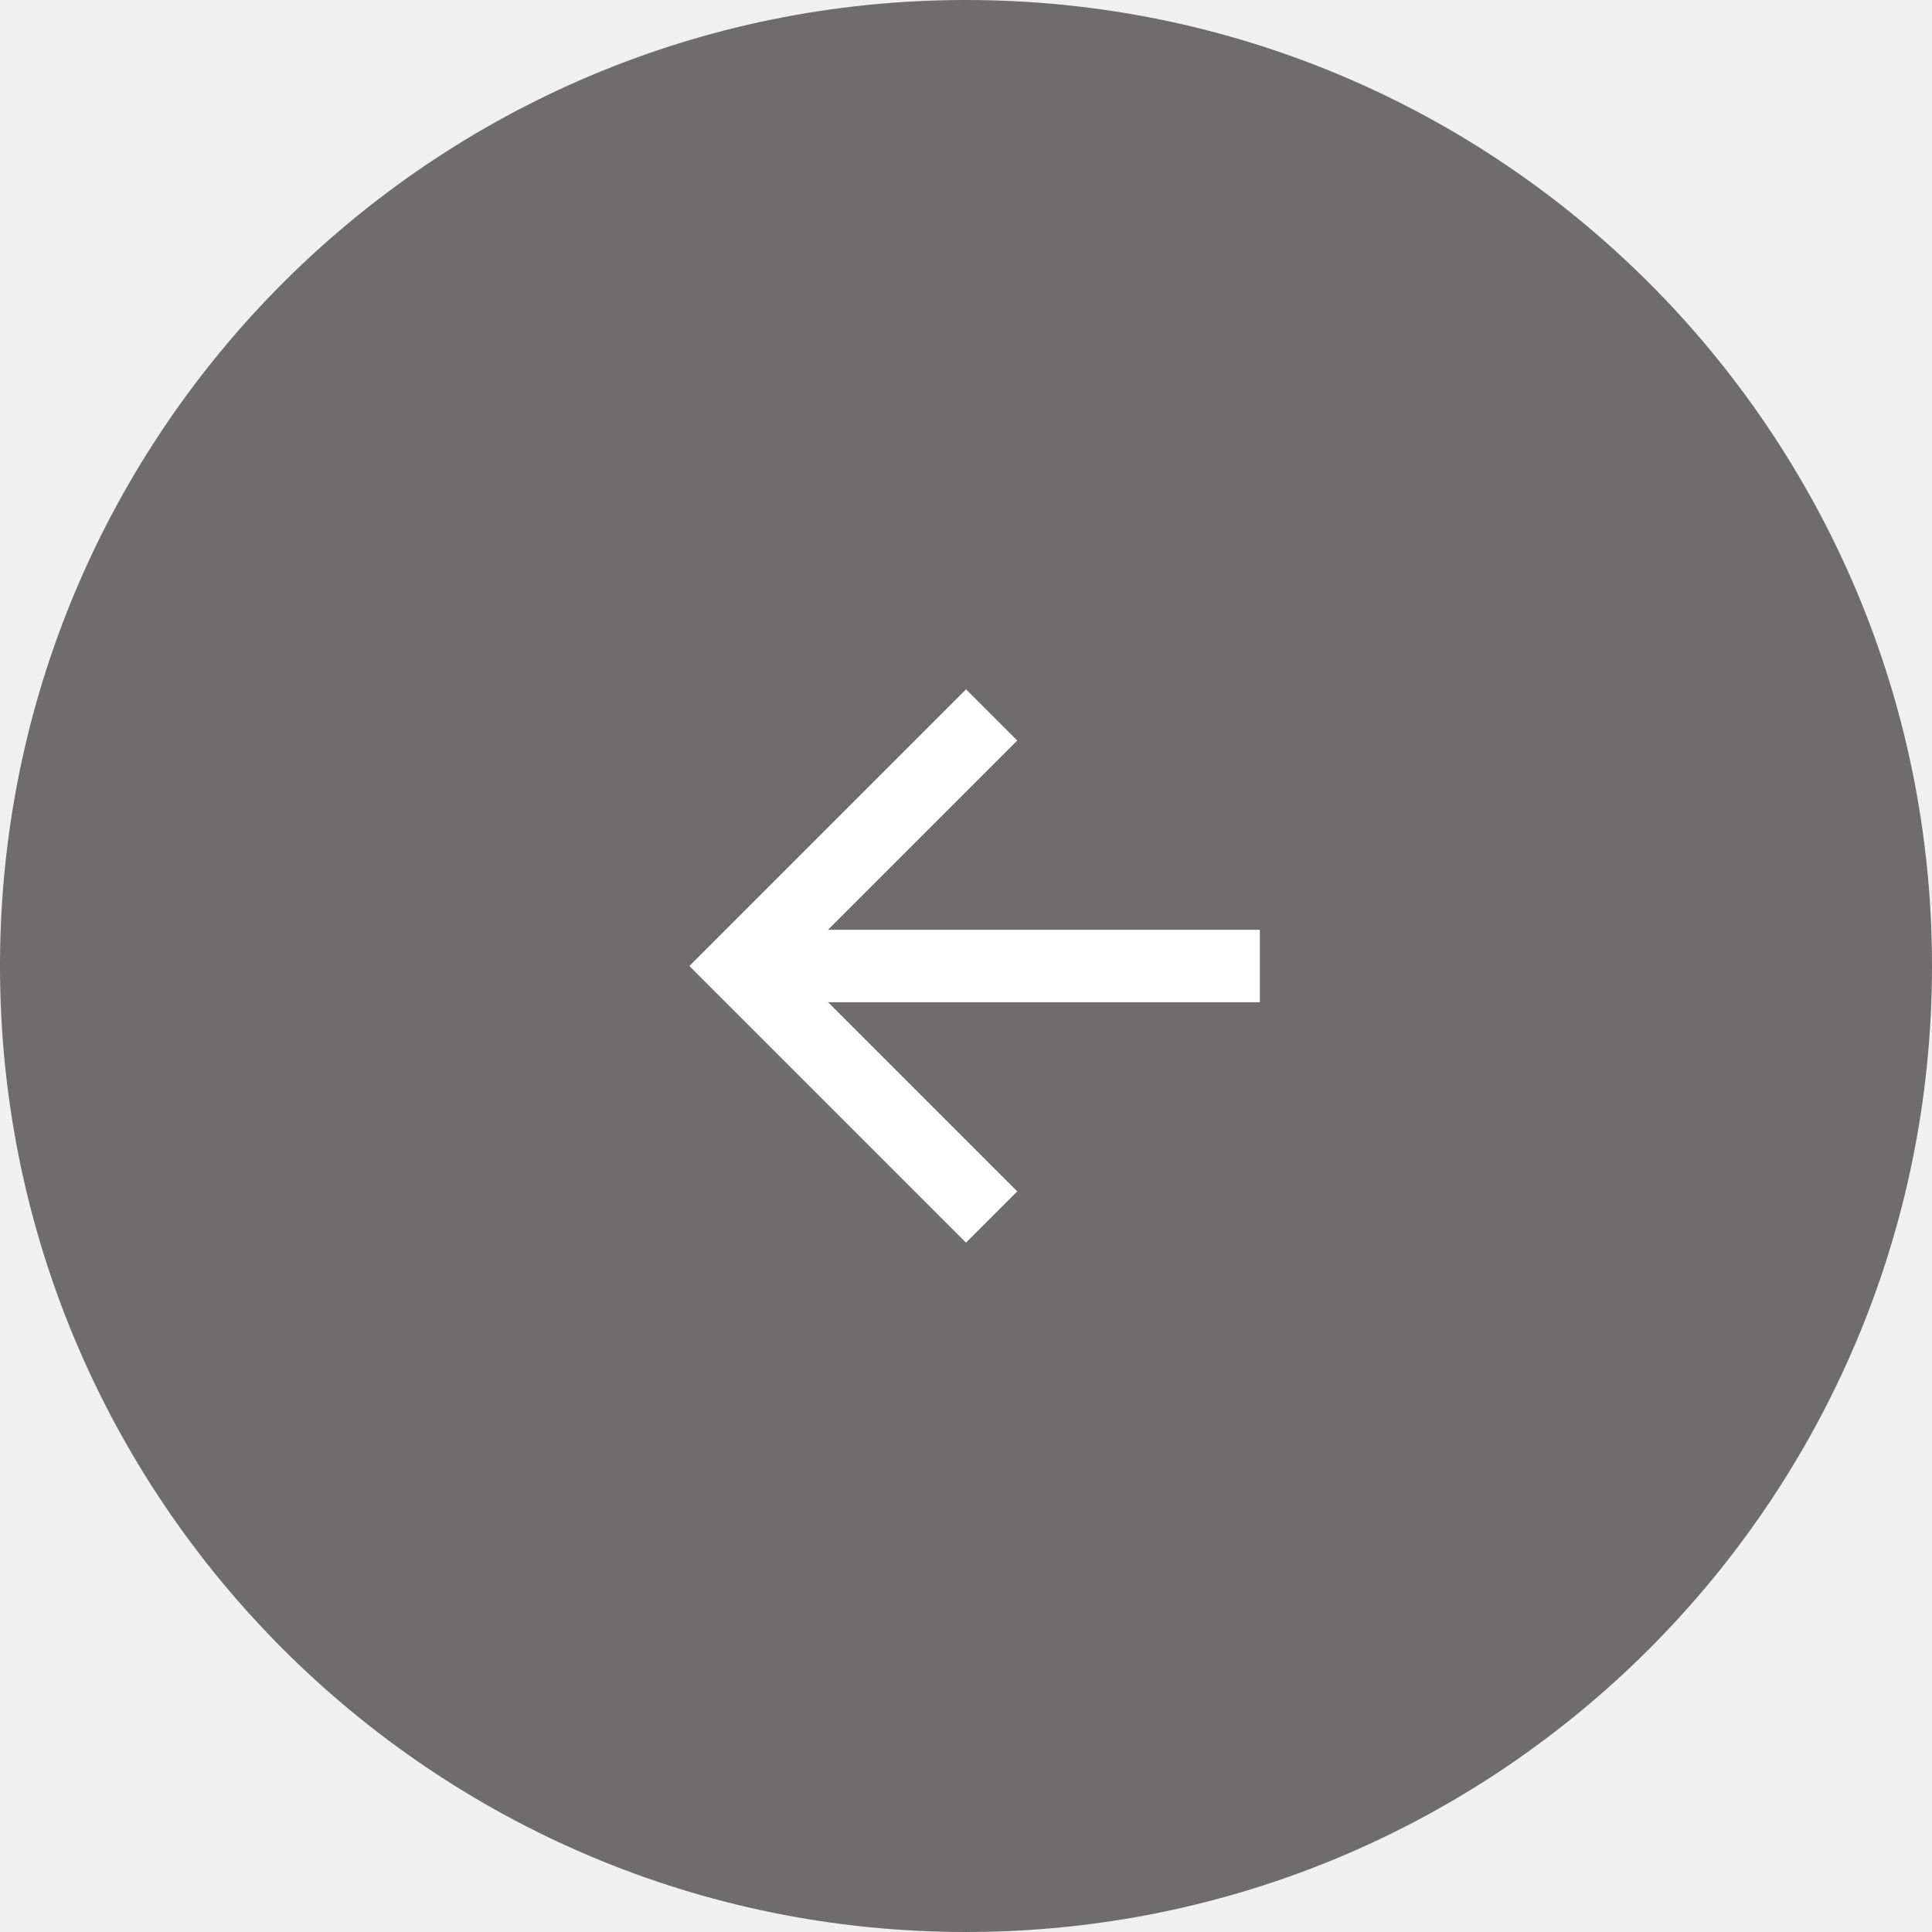
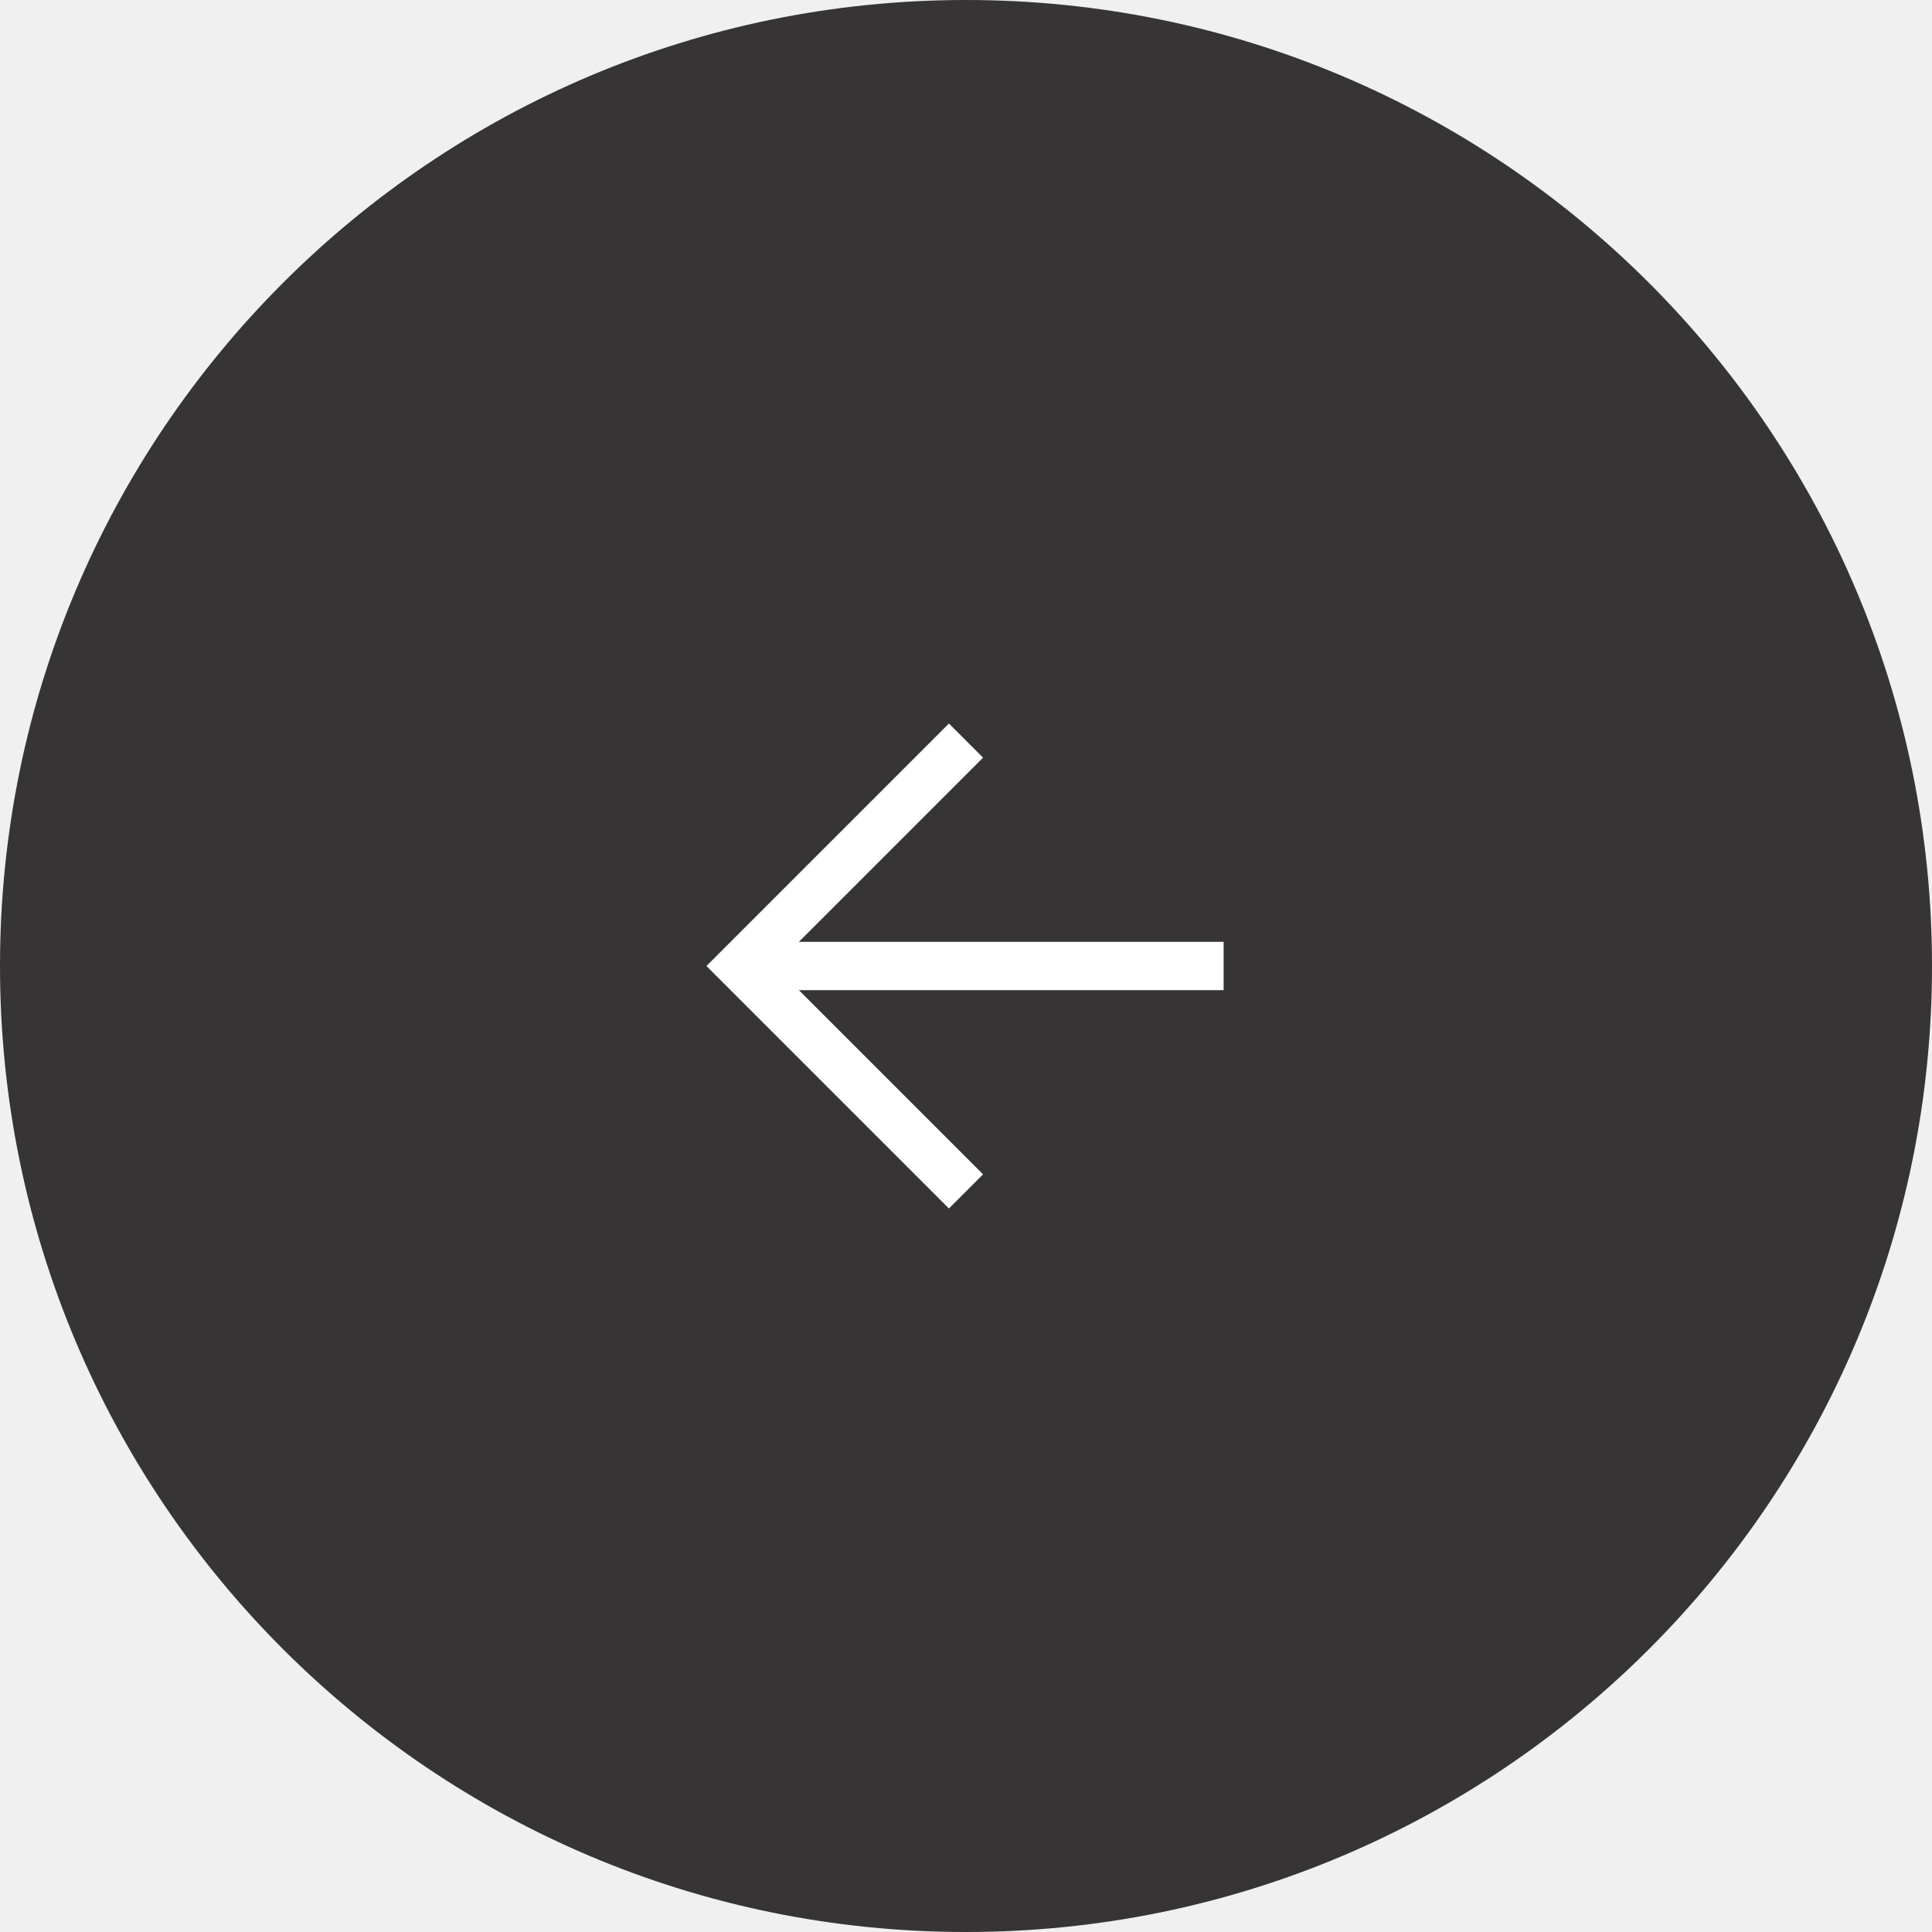
<svg xmlns="http://www.w3.org/2000/svg" width="40" height="40" viewBox="0 0 40 40" fill="none">
-   <circle cx="20" cy="20" r="20" transform="rotate(90 20 20)" fill="#373435" fill-opacity="0.7" />
-   <path d="M25.334 20L16 20" stroke="white" stroke-width="1.5" stroke-linecap="square" stroke-linejoin="round" />
-   <path d="M20 24.667L15.333 20L20 15.333" stroke="white" stroke-width="1.5" stroke-linecap="square" />
+   <circle cx="20" cy="20" r="20" transform="rotate(90 20 20)" fill="#373435" fillOpacity="0.7" />
+   <path d="M25.334 20L16 20" stroke="white" strokeWidth="1.5" strokeLinecap="square" strokeLinejoin="round" />
+   <path d="M20 24.667L15.333 20L20 15.333" stroke="white" strokeWidth="1.5" strokeLinecap="square" />
</svg>
